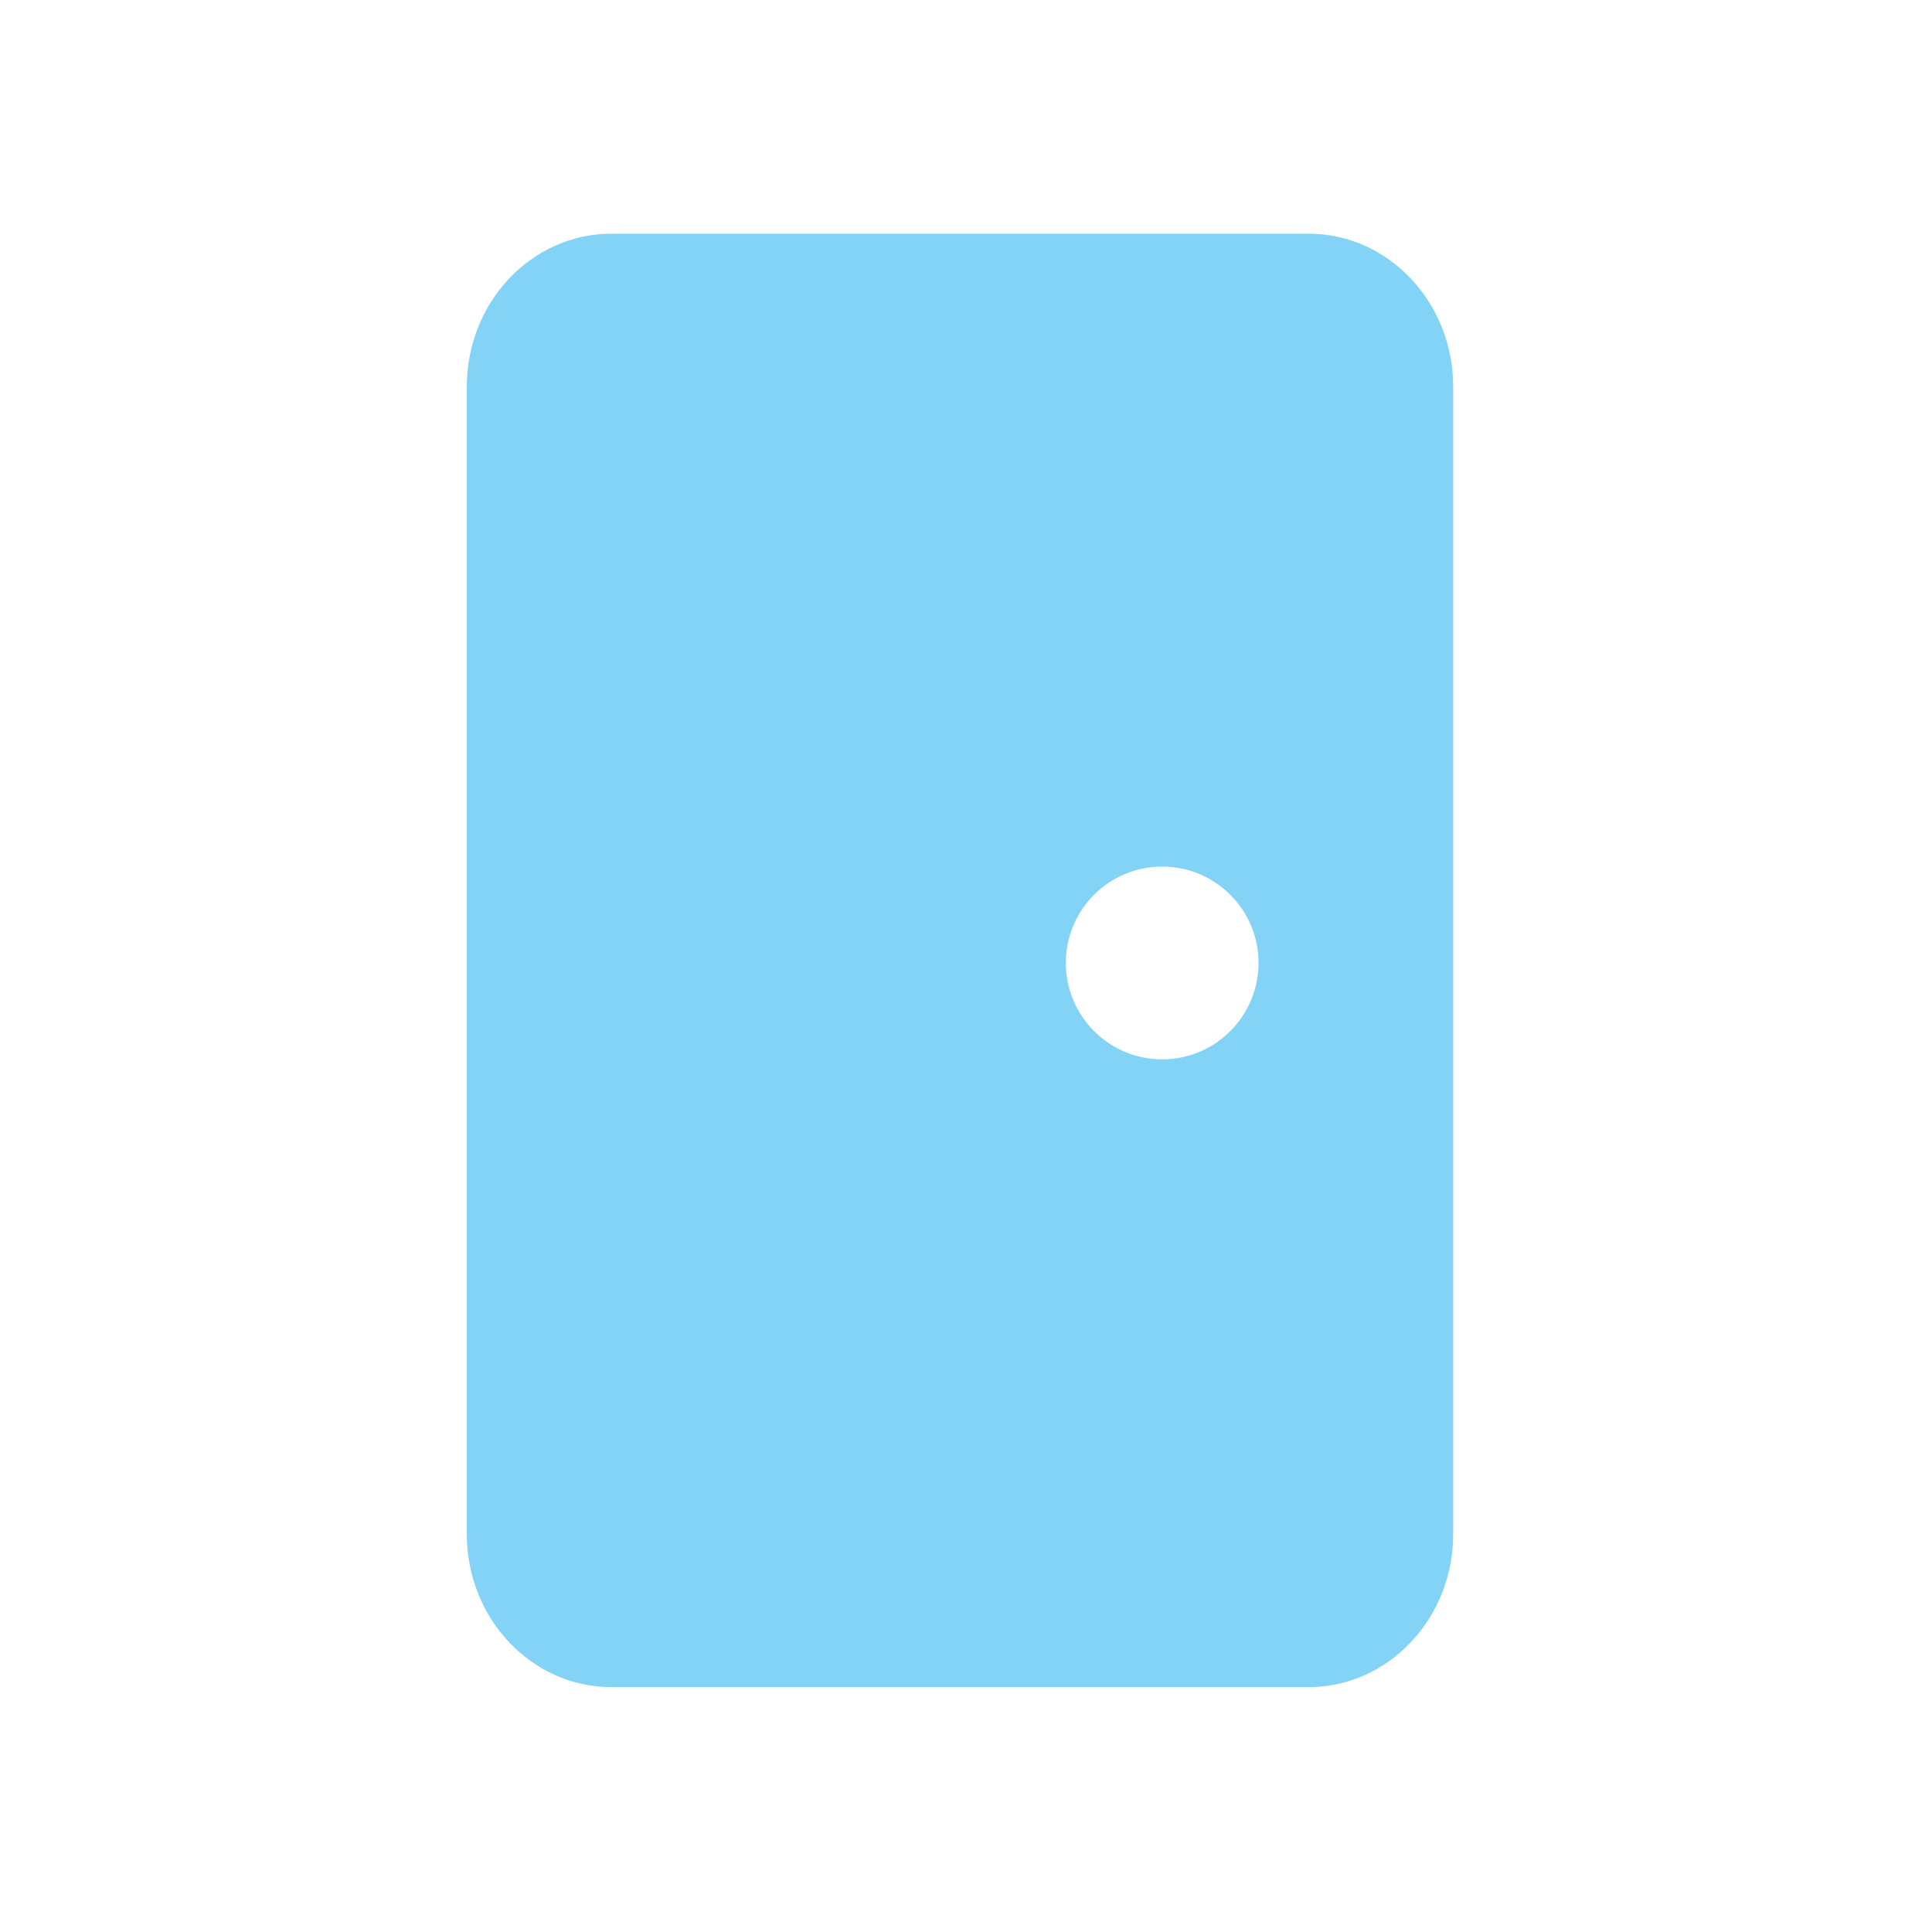
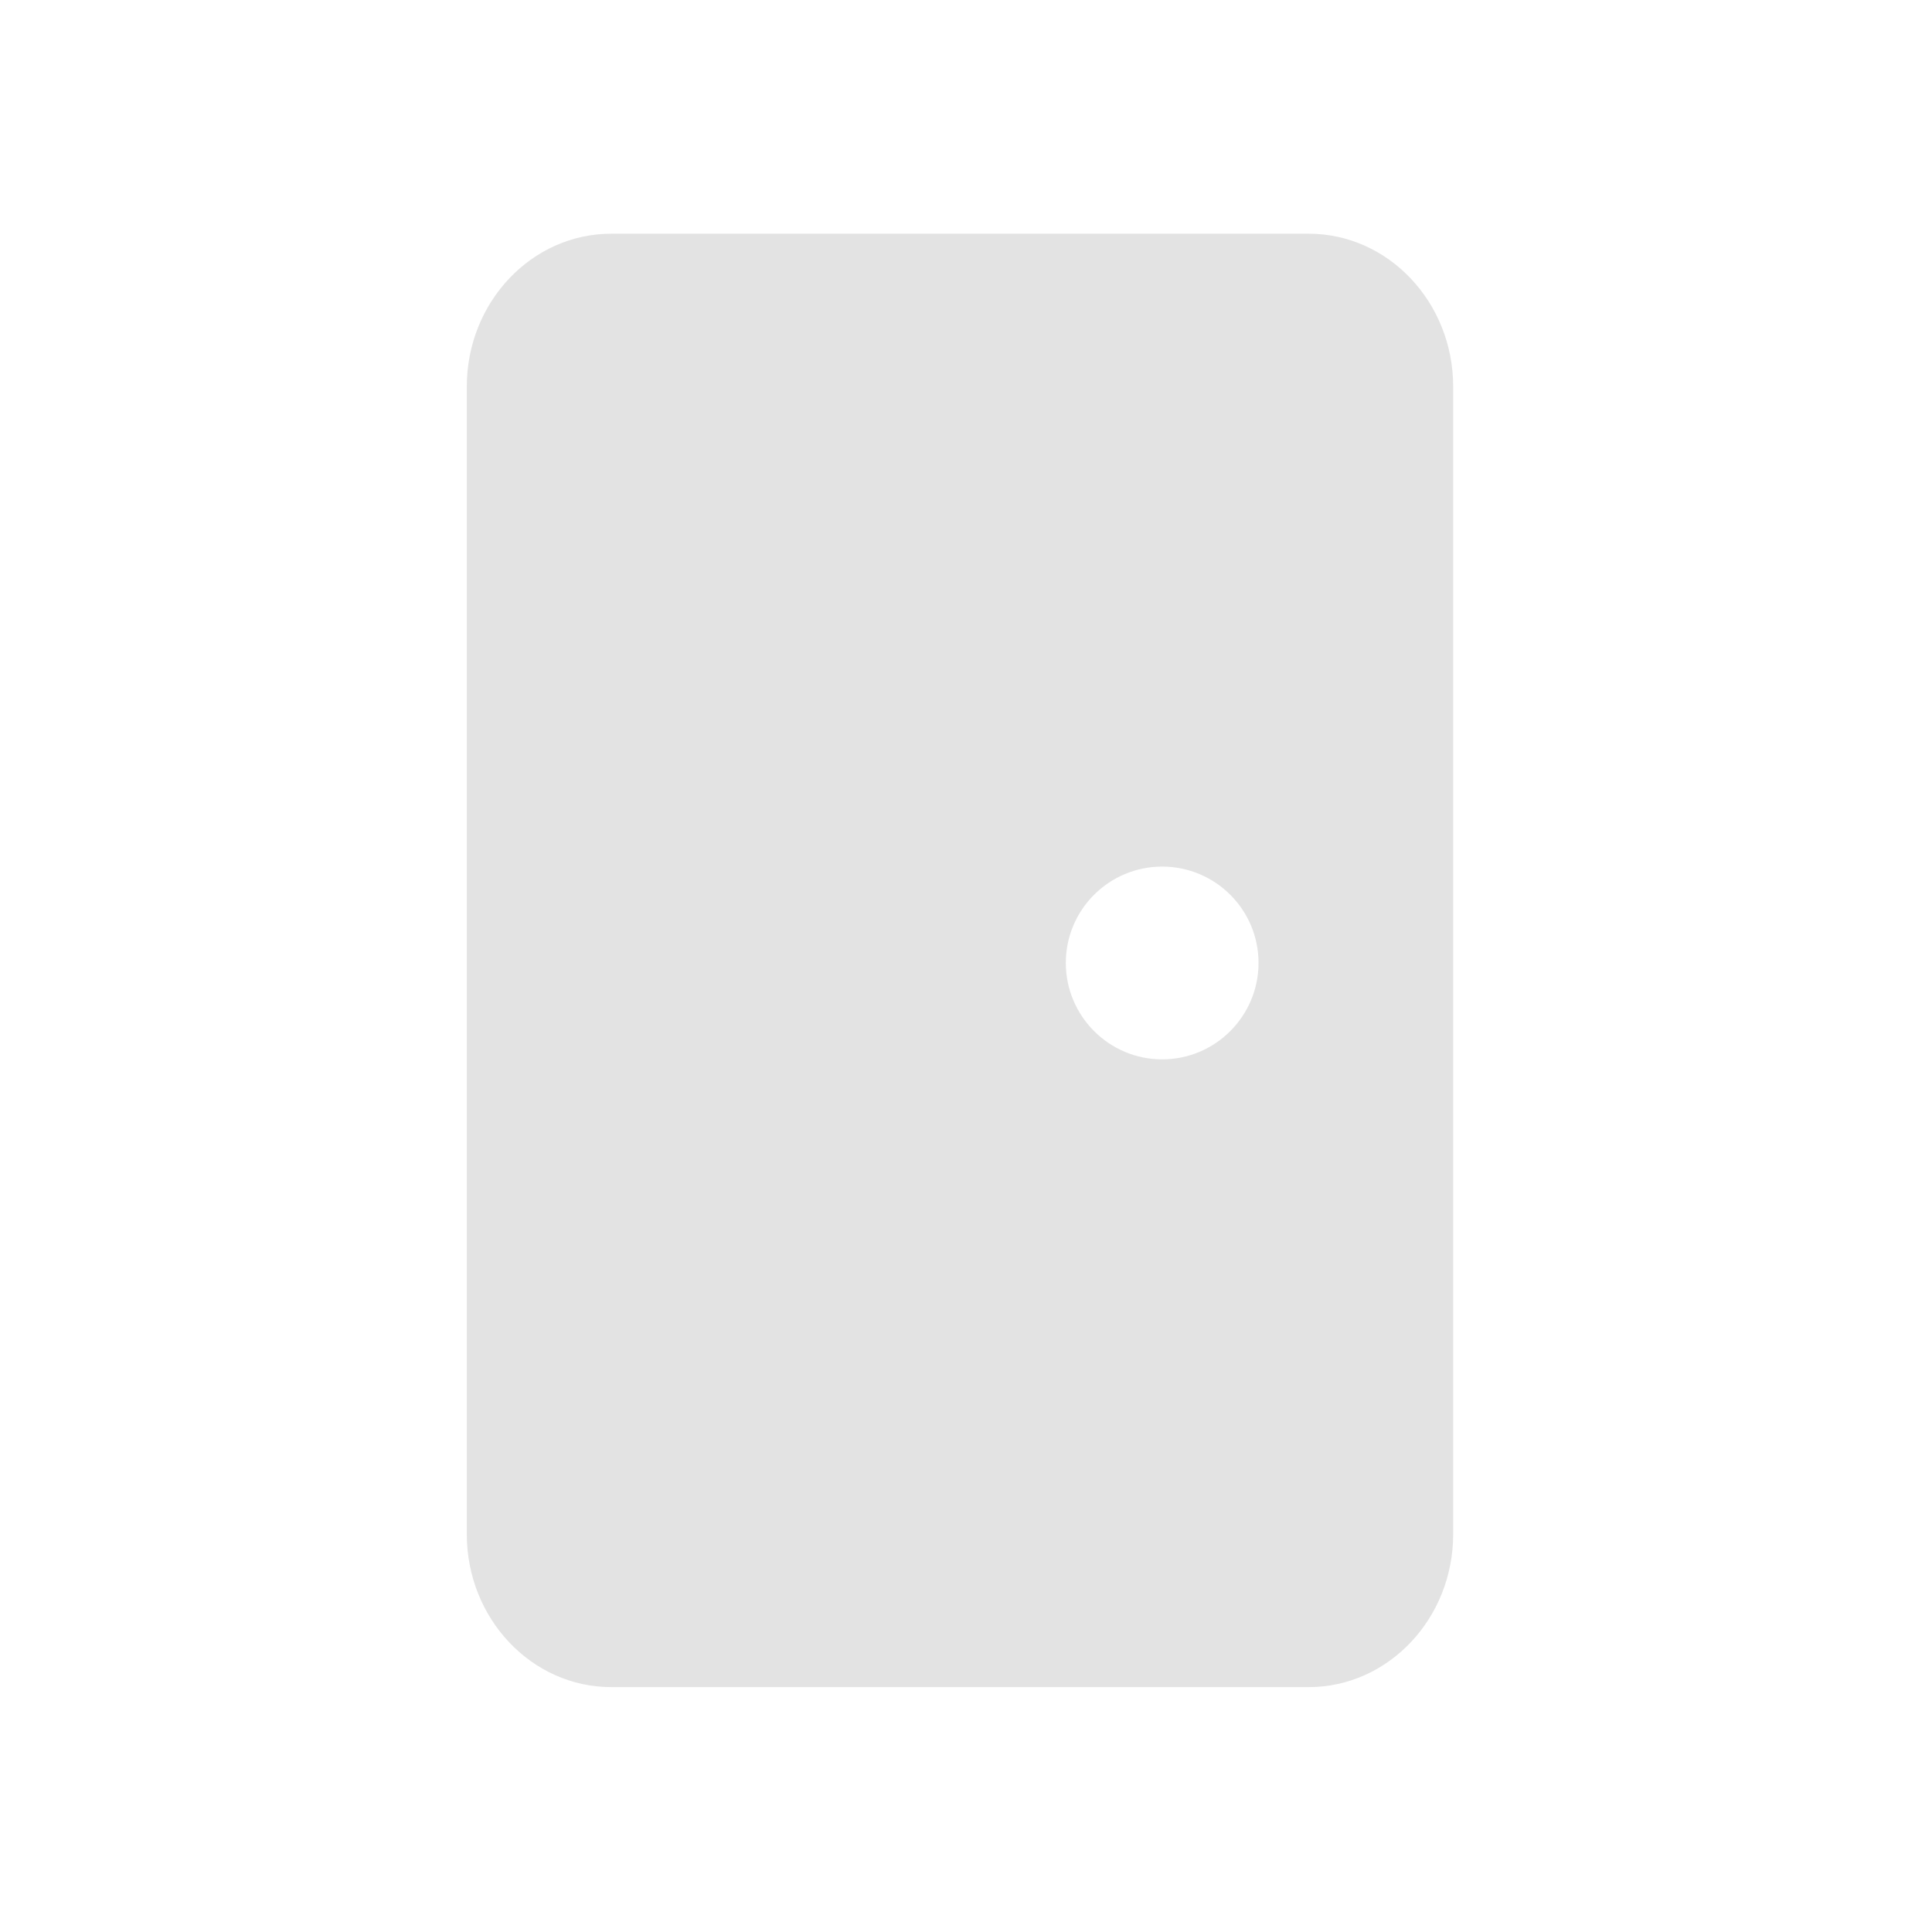
<svg xmlns="http://www.w3.org/2000/svg" width="32" height="32" viewBox="0 0 8.467 8.467" version="1.1" id="svg8">
  <defs id="defs2">
    <style id="style1399">.cls-1{fill:#e3e3e3;}</style>
    <style id="style1399-1">.cls-1{fill:#e3e3e3;}</style>
    <style id="style1399-5">.cls-1{fill:#e3e3e3;}</style>
    <style id="style1399-8">.cls-1{fill:#e3e3e3;}</style>
    <style id="style1399-7">.cls-1{fill:#e3e3e3;}</style>
    <style id="style1399-1-5">.cls-1{fill:#e3e3e3;}</style>
    <style id="style1399-5-6">.cls-1{fill:#e3e3e3;}</style>
    <style id="style1399-8-9">.cls-1{fill:#e3e3e3;}</style>
    <style id="style1399-2">.cls-1{fill:#e3e3e3;}</style>
    <style id="style1399-1-1">.cls-1{fill:#e3e3e3;}</style>
    <style id="style1399-5-5">.cls-1{fill:#e3e3e3;}</style>
    <style id="style1399-8-99">.cls-1{fill:#e3e3e3;}</style>
    <style id="style1399-4">.cls-1{fill:#e3e3e3;}</style>
    <style id="style1399-1-2">.cls-1{fill:#e3e3e3;}</style>
    <style id="style1399-5-7">.cls-1{fill:#e3e3e3;}</style>
    <style id="style1399-8-5">.cls-1{fill:#e3e3e3;}</style>
    <style id="style1399-7-3">.cls-1{fill:#e3e3e3;}</style>
    <style id="style1399-1-5-9">.cls-1{fill:#e3e3e3;}</style>
    <style id="style1399-5-6-0">.cls-1{fill:#e3e3e3;}</style>
    <style id="style1399-8-9-2">.cls-1{fill:#e3e3e3;}</style>
    <style id="style1399-2-6">.cls-1{fill:#e3e3e3;}</style>
    <style id="style1399-1-1-4">.cls-1{fill:#e3e3e3;}</style>
    <style id="style1399-5-5-2">.cls-1{fill:#e3e3e3;}</style>
    <style id="style1399-8-99-3">.cls-1{fill:#e3e3e3;}</style>
    <style id="style1399-6">.cls-1{fill:#e3e3e3;}</style>
    <style id="style1399-1-8">.cls-1{fill:#e3e3e3;}</style>
    <style id="style1399-5-2">.cls-1{fill:#e3e3e3;}</style>
    <style id="style1399-8-0">.cls-1{fill:#e3e3e3;}</style>
    <style id="style1399-7-30">.cls-1{fill:#e3e3e3;}</style>
    <style id="style1399-1-5-7">.cls-1{fill:#e3e3e3;}</style>
    <style id="style1399-5-6-1">.cls-1{fill:#e3e3e3;}</style>
    <style id="style1399-8-9-3">.cls-1{fill:#e3e3e3;}</style>
    <style id="style1399-2-8">.cls-1{fill:#e3e3e3;}</style>
    <style id="style1399-1-1-1">.cls-1{fill:#e3e3e3;}</style>
    <style id="style1399-5-5-27">.cls-1{fill:#e3e3e3;}</style>
    <style id="style1399-8-99-35">.cls-1{fill:#e3e3e3;}</style>
    <style id="style1399-50">.cls-1{fill:#e3e3e3;}</style>
    <style id="style1399-1-56">.cls-1{fill:#e3e3e3;}</style>
    <style id="style1399-5-21">.cls-1{fill:#e3e3e3;}</style>
    <style id="style1399-8-96">.cls-1{fill:#e3e3e3;}</style>
    <style id="style1399-7-8">.cls-1{fill:#e3e3e3;}</style>
    <style id="style1399-1-5-73">.cls-1{fill:#e3e3e3;}</style>
    <style id="style1399-5-6-06">.cls-1{fill:#e3e3e3;}</style>
    <style id="style1399-8-9-1">.cls-1{fill:#e3e3e3;}</style>
    <style id="style1399-2-2">.cls-1{fill:#e3e3e3;}</style>
    <style id="style1399-1-1-8">.cls-1{fill:#e3e3e3;}</style>
    <style id="style1399-5-5-3">.cls-1{fill:#e3e3e3;}</style>
    <style id="style1399-8-99-7">.cls-1{fill:#e3e3e3;}</style>
  </defs>
-   <path id="path899" style="fill:#83d3f6;fill-opacity:1;stroke-width:0.05" d="M 10.125 3.871 C 8.805 3.871 7.732 5.007 7.732 6.404 L 7.732 25.412 C 7.732 26.809 8.805 27.945 10.125 27.945 L 21.676 27.945 C 22.996 27.945 24.07 26.809 24.07 25.412 L 24.07 6.404 C 24.07 5.007 22.996 3.871 21.676 3.871 L 10.125 3.871 z M 19.25 14.354 C 20.131 14.354 20.846 15.068 20.846 15.949 C 20.846 16.83 20.132 17.547 19.25 17.547 C 18.369 17.547 17.654 16.83 17.654 15.949 C 17.654 15.068 18.369 14.354 19.25 14.354 z " transform="scale(0.2645833)" />
+   <path id="path899" style="fill-opacity: 1; stroke-width: 0.05; fill: rgb(227, 227, 227);" d="M 10.125 3.871 C 8.805 3.871 7.732 5.007 7.732 6.404 L 7.732 25.412 C 7.732 26.809 8.805 27.945 10.125 27.945 L 21.676 27.945 C 22.996 27.945 24.07 26.809 24.07 25.412 L 24.07 6.404 C 24.07 5.007 22.996 3.871 21.676 3.871 L 10.125 3.871 z M 19.25 14.354 C 20.131 14.354 20.846 15.068 20.846 15.949 C 20.846 16.83 20.132 17.547 19.25 17.547 C 18.369 17.547 17.654 16.83 17.654 15.949 C 17.654 15.068 18.369 14.354 19.25 14.354 z " transform="scale(0.2645833)" />
</svg>
